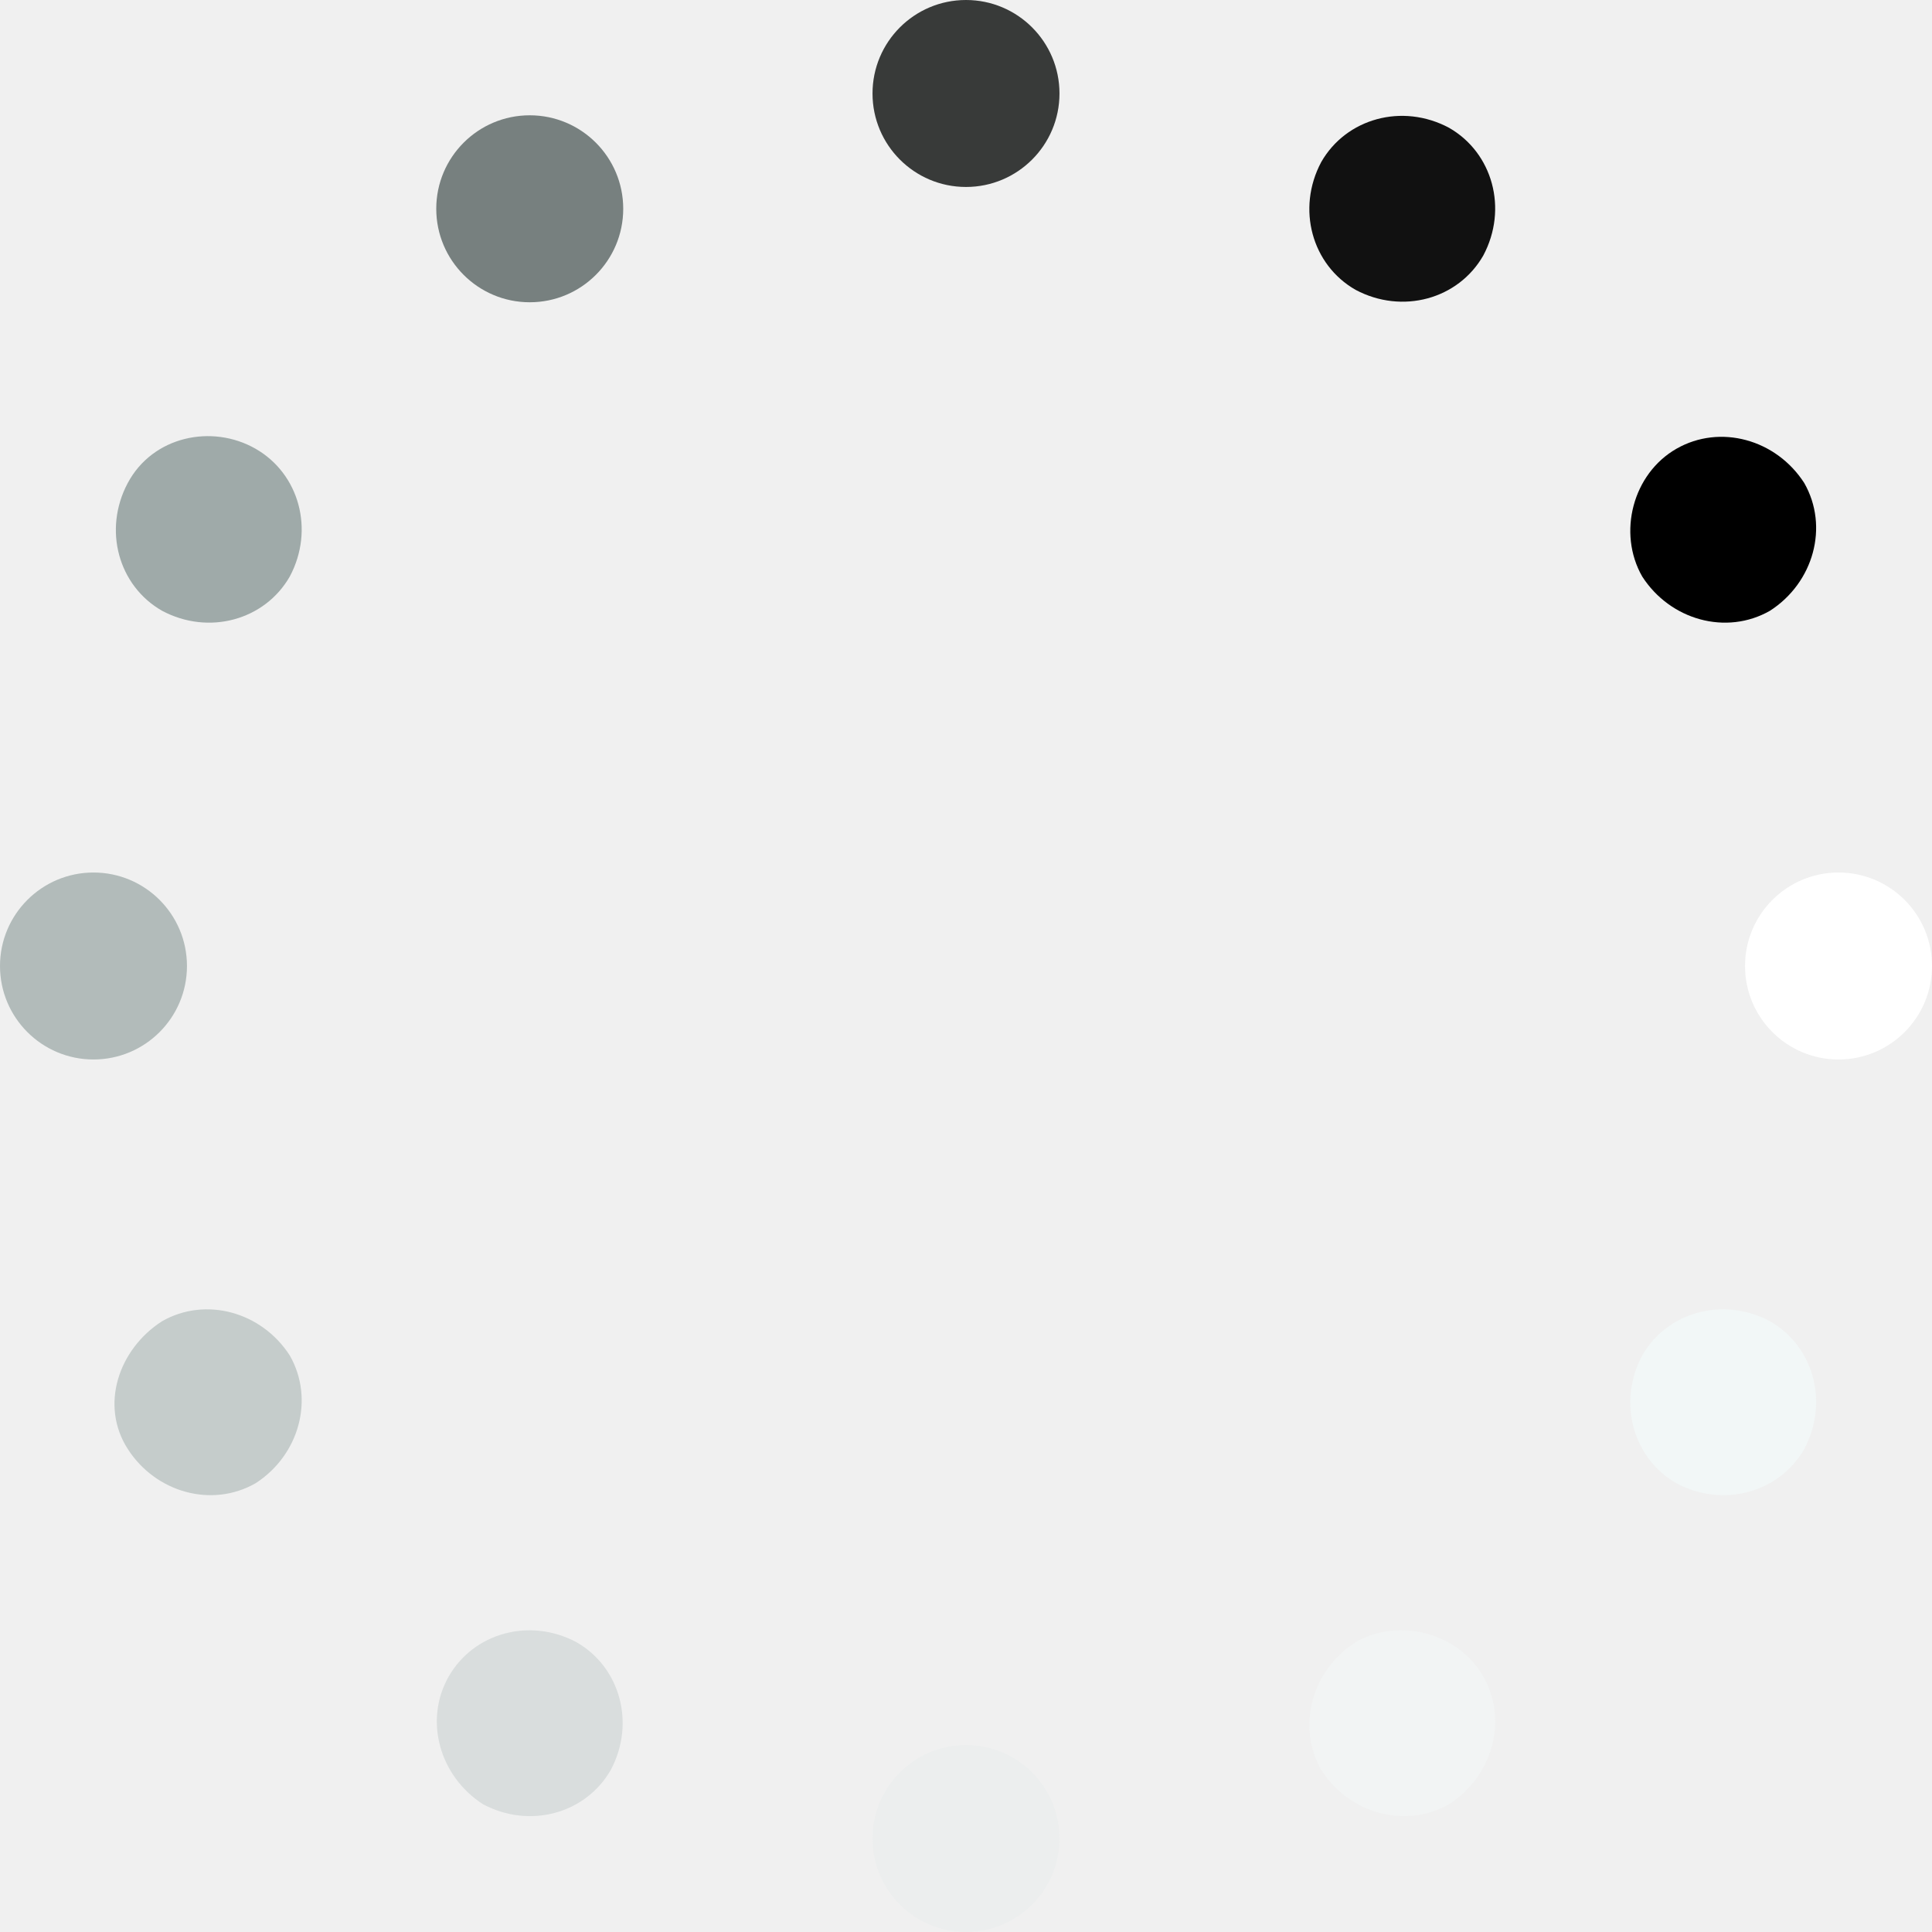
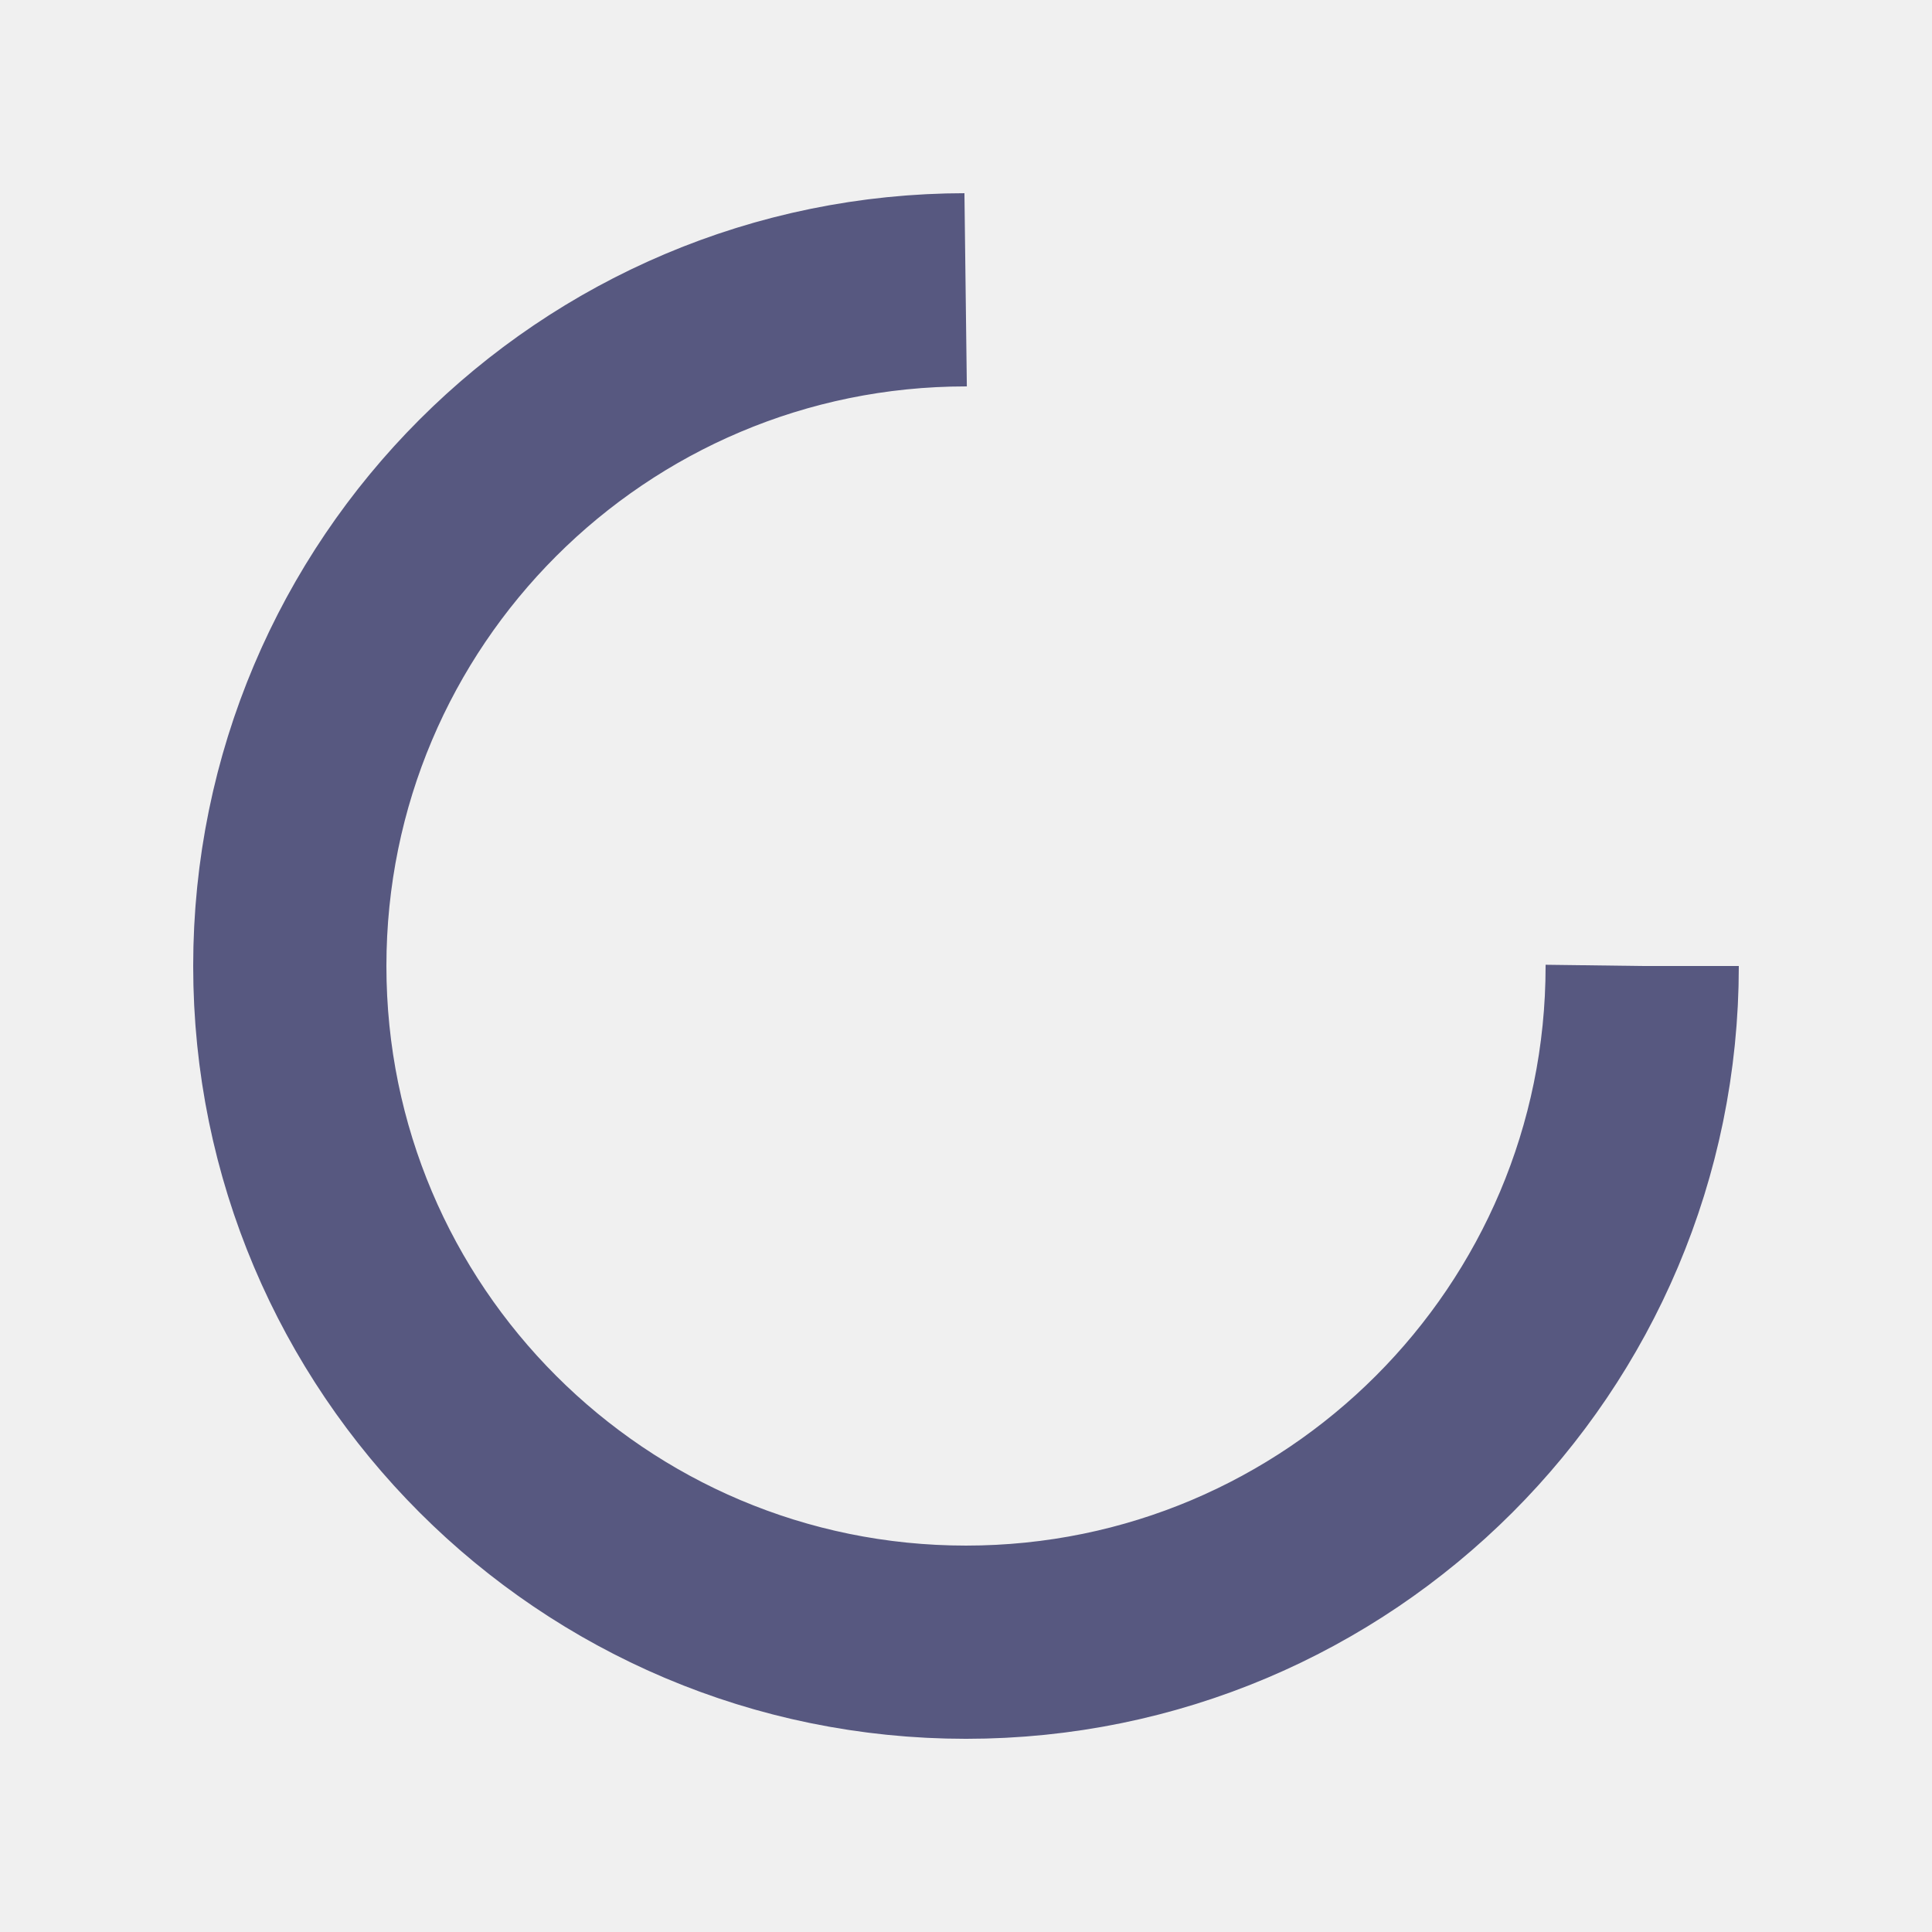
- <svg xmlns="http://www.w3.org/2000/svg" version="1.1" id="Layer_1" x="0px" y="0px" viewBox="0 0 496 496" style="enable-background:new 0 0 496 496;" xml:space="preserve">
-   <circle style="fill:#383A39;" cx="248" cy="24" r="24" />
-   <circle style="fill:#ECEEEE;" cx="248" cy="472" r="24" />
-   <circle style="fill:#77807F;" cx="136" cy="53.6" r="24" />
-   <path style="fill:#F2F4F4;" d="M380.8,430.4c6.4,11.2,2.4,25.6-8.8,32.8c-11.2,6.4-25.6,2.4-32.8-8.8c-6.4-11.2-2.4-25.6,8.8-32.8  C359.2,415.2,374.4,419.2,380.8,430.4z" />
-   <path style="fill:#9FAAA9;" d="M65.6,115.2c11.2,6.4,15.2,20.8,8.8,32.8c-6.4,11.2-20.8,15.2-32.8,8.8c-11.2-6.4-15.2-20.8-8.8-32.8  S54.4,108.8,65.6,115.2z" />
-   <path style="fill:#F2F7F7;" d="M454.4,339.2c11.2,6.4,15.2,20.8,8.8,32.8c-6.4,11.2-20.8,15.2-32.8,8.8  c-11.2-6.4-15.2-20.8-8.8-32.8C428,336.8,442.4,332.8,454.4,339.2z" />
-   <circle style="fill:#B2BBBA;" cx="24" cy="248" r="24" />
-   <circle style="fill:#FFFFFF;" cx="472" cy="248" r="24" />
-   <path style="fill:#C5CCCB;" d="M41.6,339.2c11.2-6.4,25.6-2.4,32.8,8.8c6.4,11.2,2.4,25.6-8.8,32.8c-11.2,6.4-25.6,2.4-32.8-8.8  S30.4,346.4,41.6,339.2z" />
-   <path d="M430.4,115.2c11.2-6.4,25.6-2.4,32.8,8.8c6.4,11.2,2.4,25.6-8.8,32.8c-11.2,6.4-25.6,2.4-32.8-8.8  C415.2,136.8,419.2,121.6,430.4,115.2z" />
-   <path style="fill:#D9DDDD;" d="M115.2,430.4c6.4-11.2,20.8-15.2,32.8-8.8c11.2,6.4,15.2,20.8,8.8,32.8c-6.4,11.2-20.8,15.2-32.8,8.8  C112.8,456,108.8,441.6,115.2,430.4z" />
-   <path style="fill:#111111;" d="M339.2,41.6c6.4-11.2,20.8-15.2,32.8-8.8c11.2,6.4,15.2,20.8,8.8,32.8c-6.4,11.2-20.8,15.2-32.8,8.8  C336.8,68,332.8,53.6,339.2,41.6z" />
-   <g>
- </g>
-   <g>
- </g>
-   <g>
- </g>
-   <g>
- </g>
-   <g>
- </g>
-   <g>
- </g>
-   <g>
- </g>
-   <g>
- </g>
-   <g>
- </g>
-   <g>
- </g>
-   <g>
- </g>
-   <g>
- </g>
-   <g>
- </g>
-   <g>
- </g>
-   <g>
- </g>
+ <svg xmlns="http://www.w3.org/2000/svg" width="200px" height="200px" viewBox="0 0 100 100" preserveAspectRatio="xMidYMid" style="margin-right:-2px;display:block;background-repeat-y:initial;background-repeat-x:initial;background-color:rgba(255, 255, 255, 0);animation-play-state:paused">
+   <circle cx="50" cy="50" fill="none" stroke="#575880" stroke-width="10" r="35" stroke-dasharray="164.934 56.978" transform="matrix(1,0,0,1,0,0)" style="transform:matrix(1, 0, 0, 1, 0, 0);animation-play-state:paused" />
</svg>
